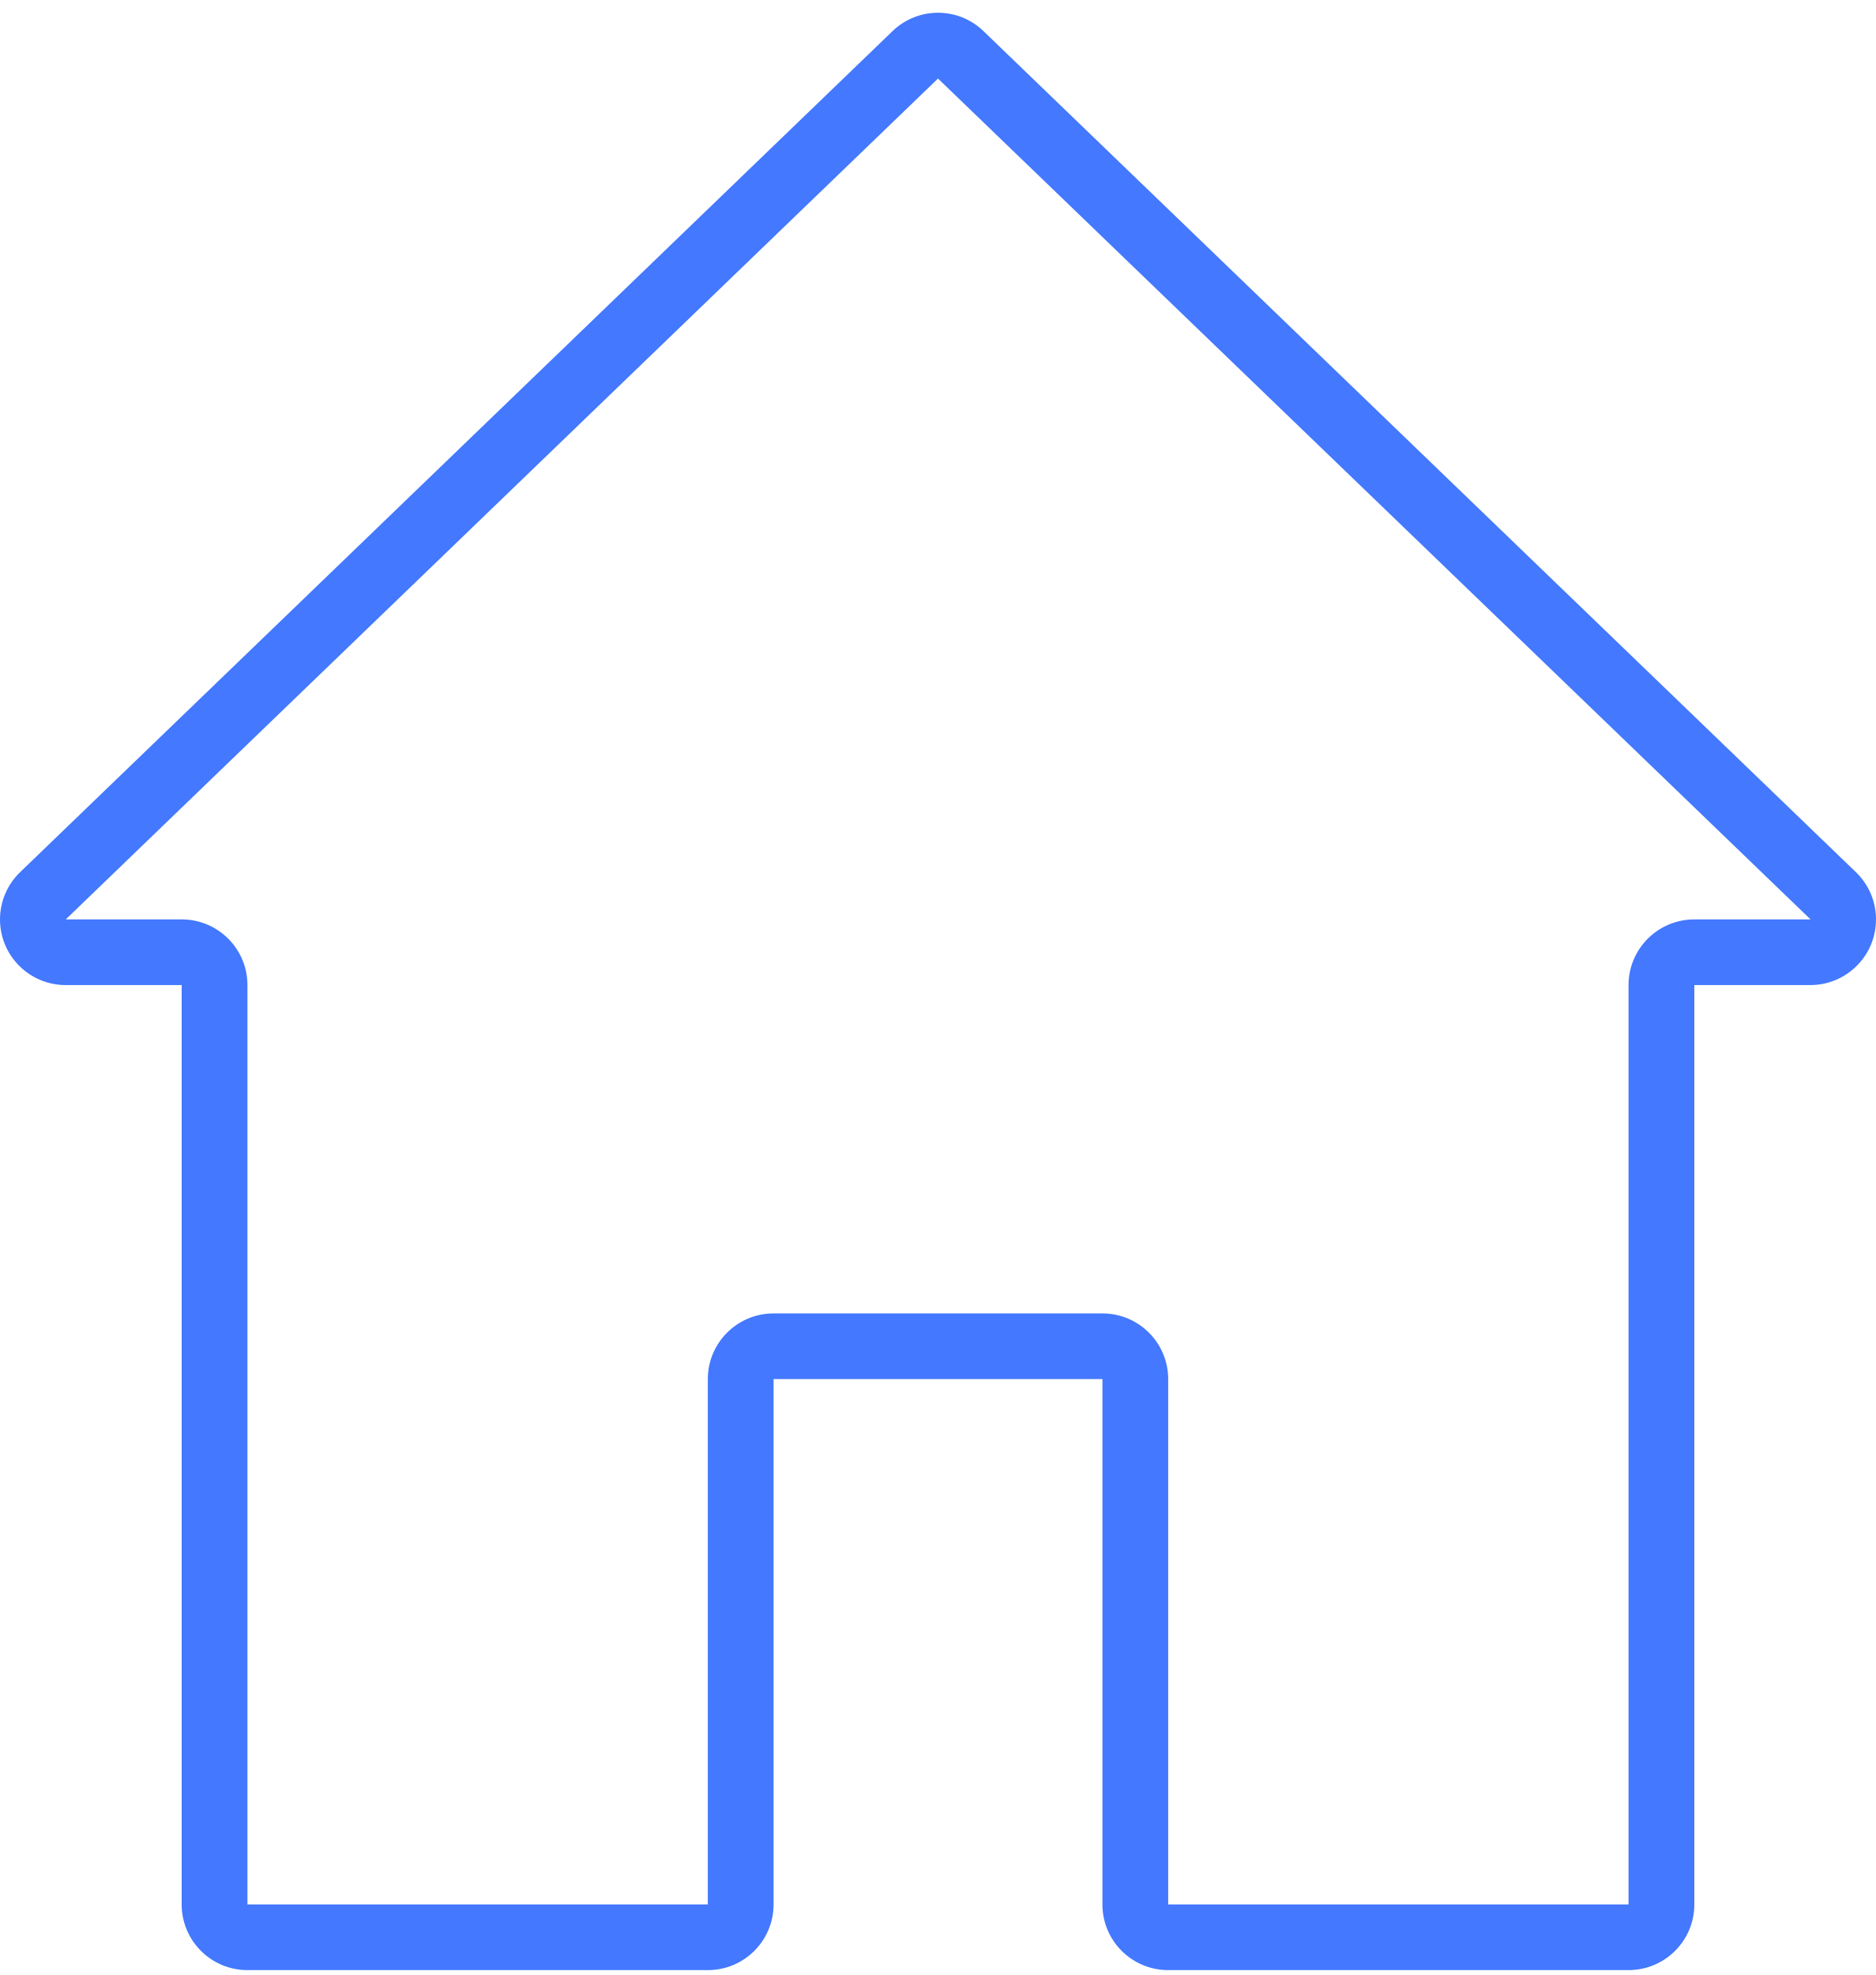
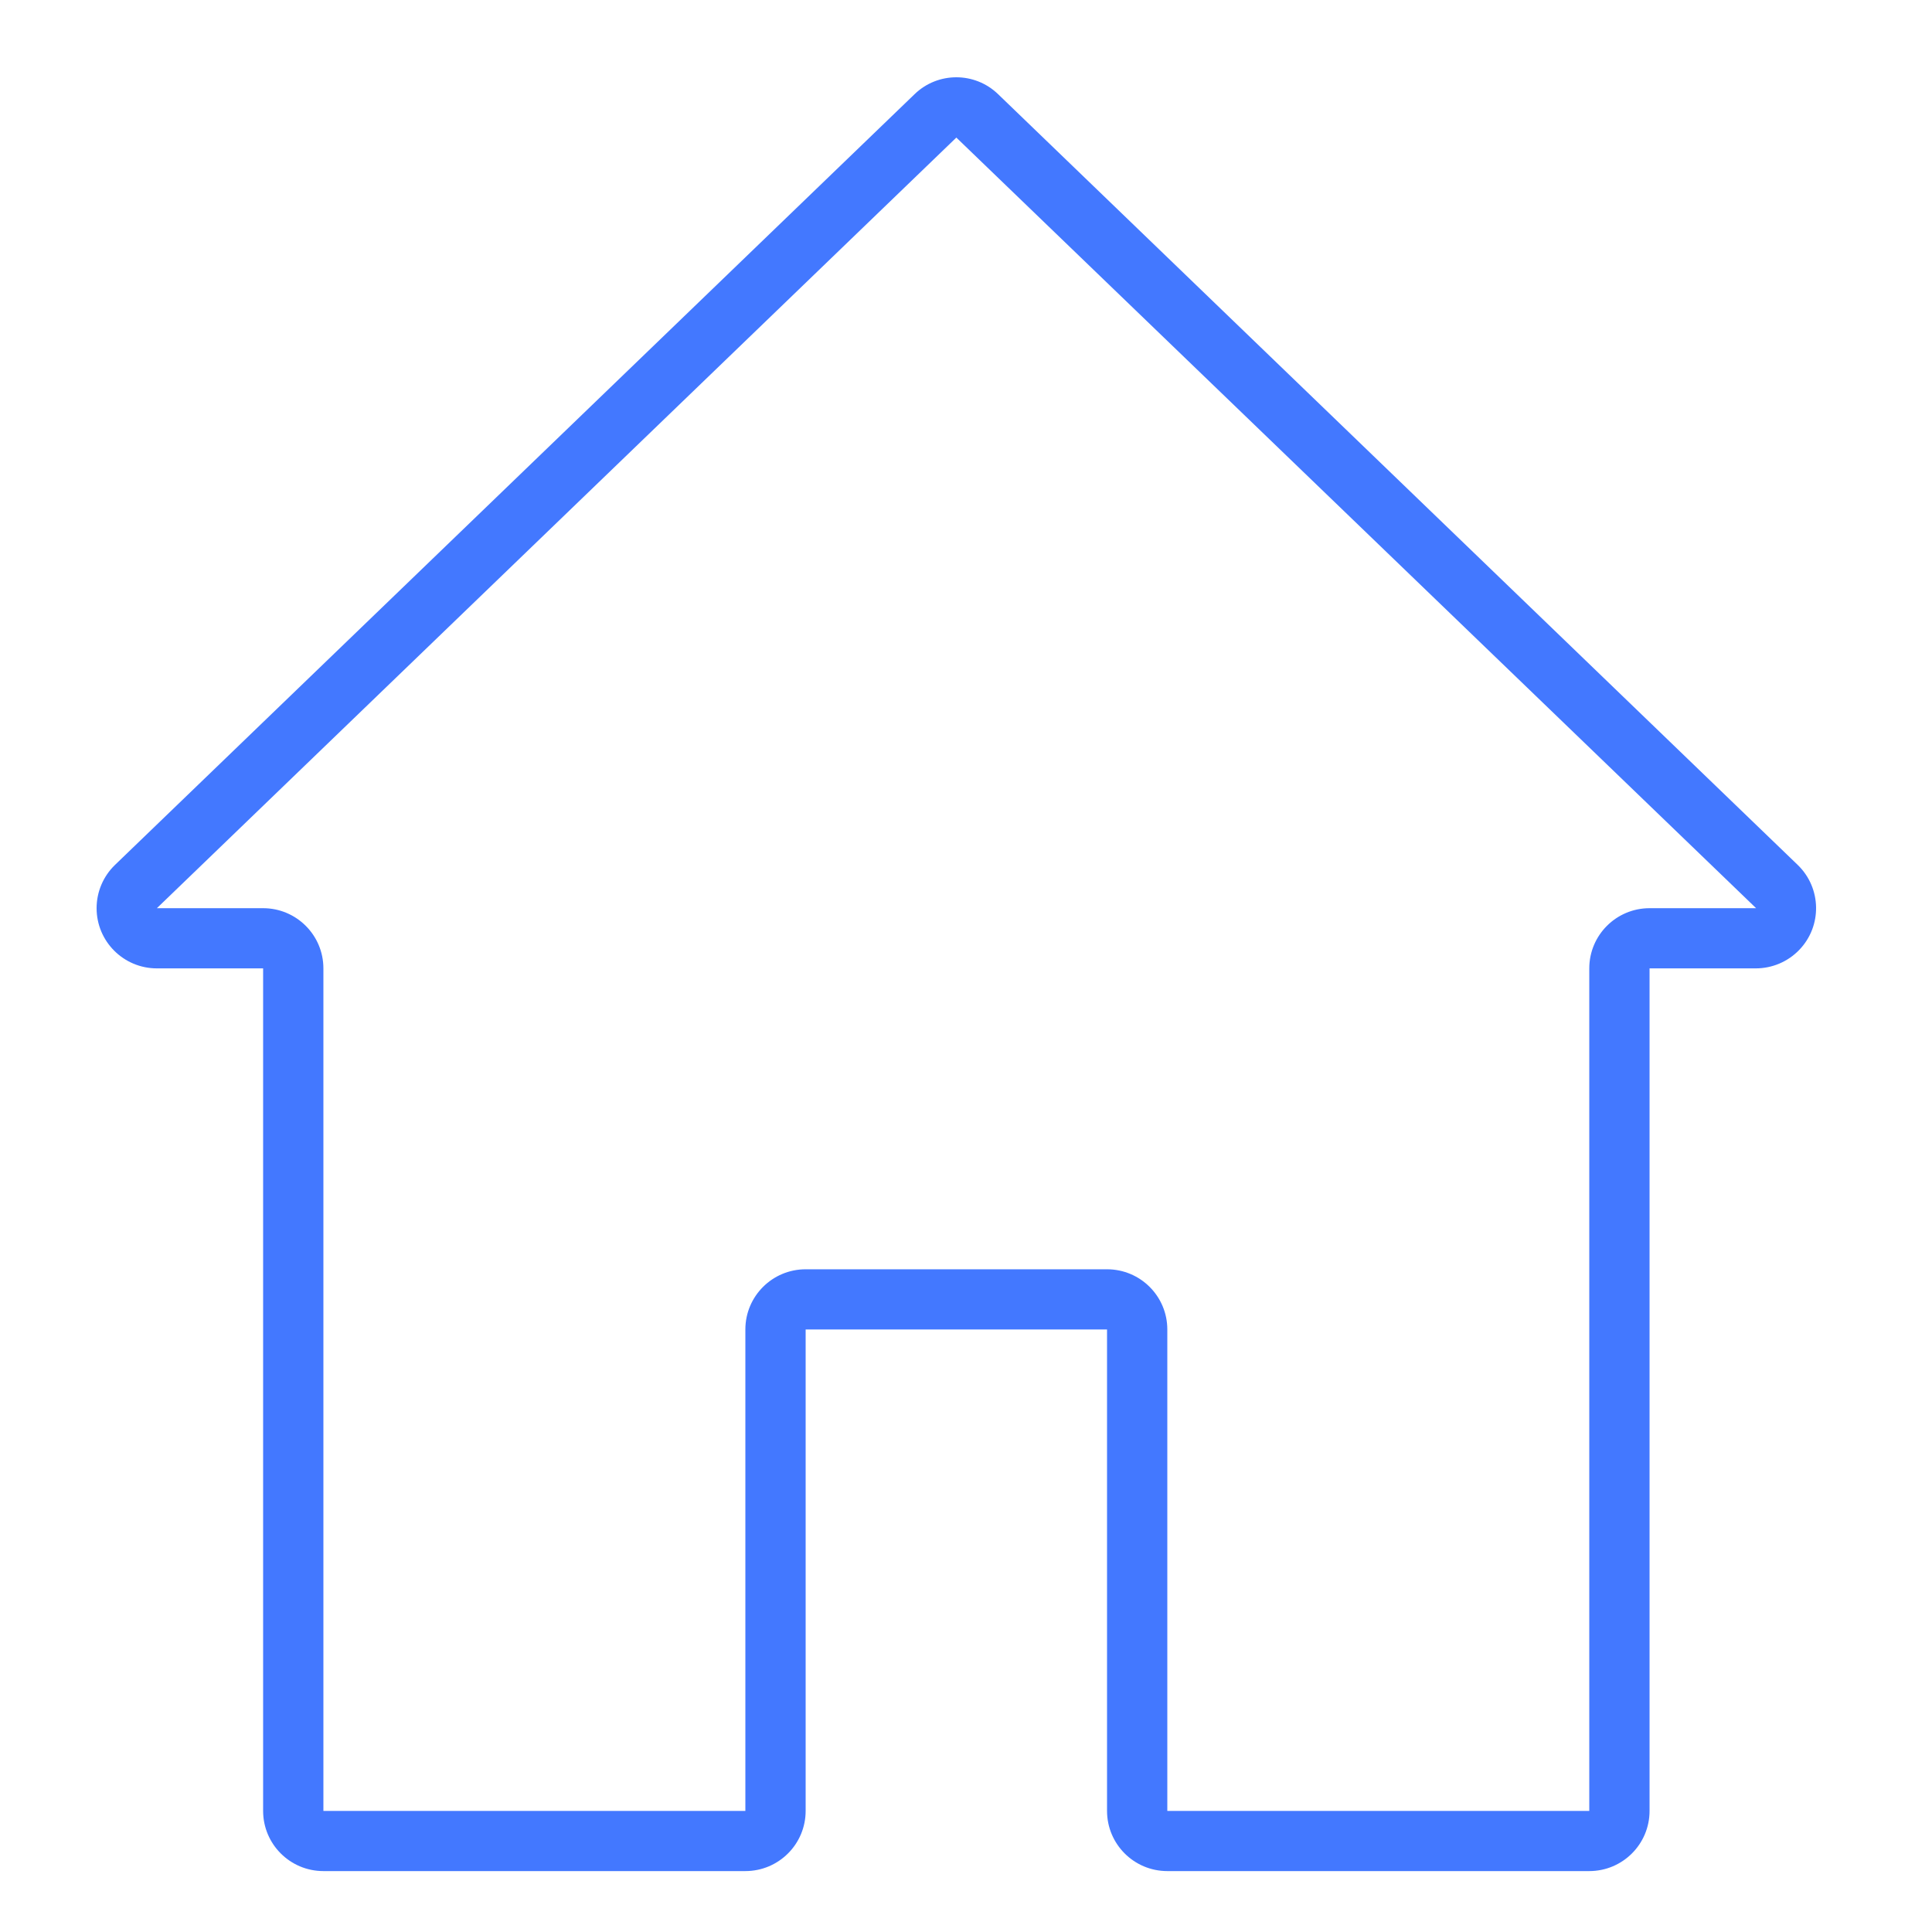
- <svg xmlns="http://www.w3.org/2000/svg" width="76" height="80" viewBox="0 0 76 80" fill="none">
-   <mask id="mask0" mask-type="alpha" maskUnits="userSpaceOnUse" x="0" y="0" width="76" height="80">
-     <path d="M75.188 35.33L39.85 1.268C38.821 0.266 37.179 0.266 36.15 1.268L0.814 35.329C0.294 35.83 0 36.521 0 37.242C0 38.712 1.193 39.902 2.664 39.902H7.36V77.142C7.36 78.611 8.553 79.802 10.024 79.802H28.675C30.146 79.802 31.339 78.611 31.339 77.142V55.862H44.661V77.142C44.661 78.611 45.854 79.802 47.325 79.802H65.975C67.447 79.802 68.64 78.611 68.64 77.142V39.902H73.336C74.058 39.902 74.749 39.61 75.251 39.091C76.274 38.035 76.245 36.351 75.188 35.33ZM68.64 37.242C67.168 37.242 65.975 38.433 65.975 39.902V77.142H47.325V55.862C47.325 54.393 46.132 53.202 44.661 53.202H31.339C29.868 53.202 28.675 54.393 28.675 55.862V77.142H10.024V39.902C10.024 38.433 8.832 37.242 7.36 37.242H2.664L38 3.182L73.349 37.242H68.64Z" fill="black" />
+ <svg xmlns="http://www.w3.org/2000/svg" width="100" height="100" viewBox="0 0 100 100" fill="none">
+   <mask id="mask0" mask-type="alpha" maskUnits="userSpaceOnUse" x="5" y="4" width="89" height="93">
+     <path d="M93.049 44.768L51.667 4.88C50.461 3.707 48.539 3.707 47.333 4.88L5.953 44.767C5.344 45.354 5 46.163 5 47.008C5 48.728 6.397 50.123 8.12 50.123H13.619V93.732C13.619 95.453 15.016 96.847 16.739 96.847H38.58C40.303 96.847 41.7 95.453 41.7 93.732V68.813H57.3V93.732C57.3 95.453 58.697 96.847 60.42 96.847H82.261C83.984 96.847 85.381 95.453 85.381 93.732V50.123H90.88C91.726 50.123 92.535 49.78 93.123 49.173C94.321 47.936 94.287 45.964 93.049 44.768ZM85.381 47.008C83.658 47.008 82.261 48.403 82.261 50.123V93.732H60.42V68.813C60.42 67.092 59.023 65.698 57.3 65.698H41.7C39.977 65.698 38.58 67.092 38.58 68.813V93.732H16.739V50.123C16.739 48.403 15.342 47.008 13.619 47.008H8.12L49.5 7.121L90.896 47.008H85.381V47.008Z" fill="black" />
  </mask>
  <g mask="url(#mask0)">
-     <rect x="-14" y="-1" width="120" height="91" fill="#4378FF" />
+     <rect x="-11.395" y="2.224" width="140.526" height="106.566" fill="#4378FF" />
  </g>
</svg>
